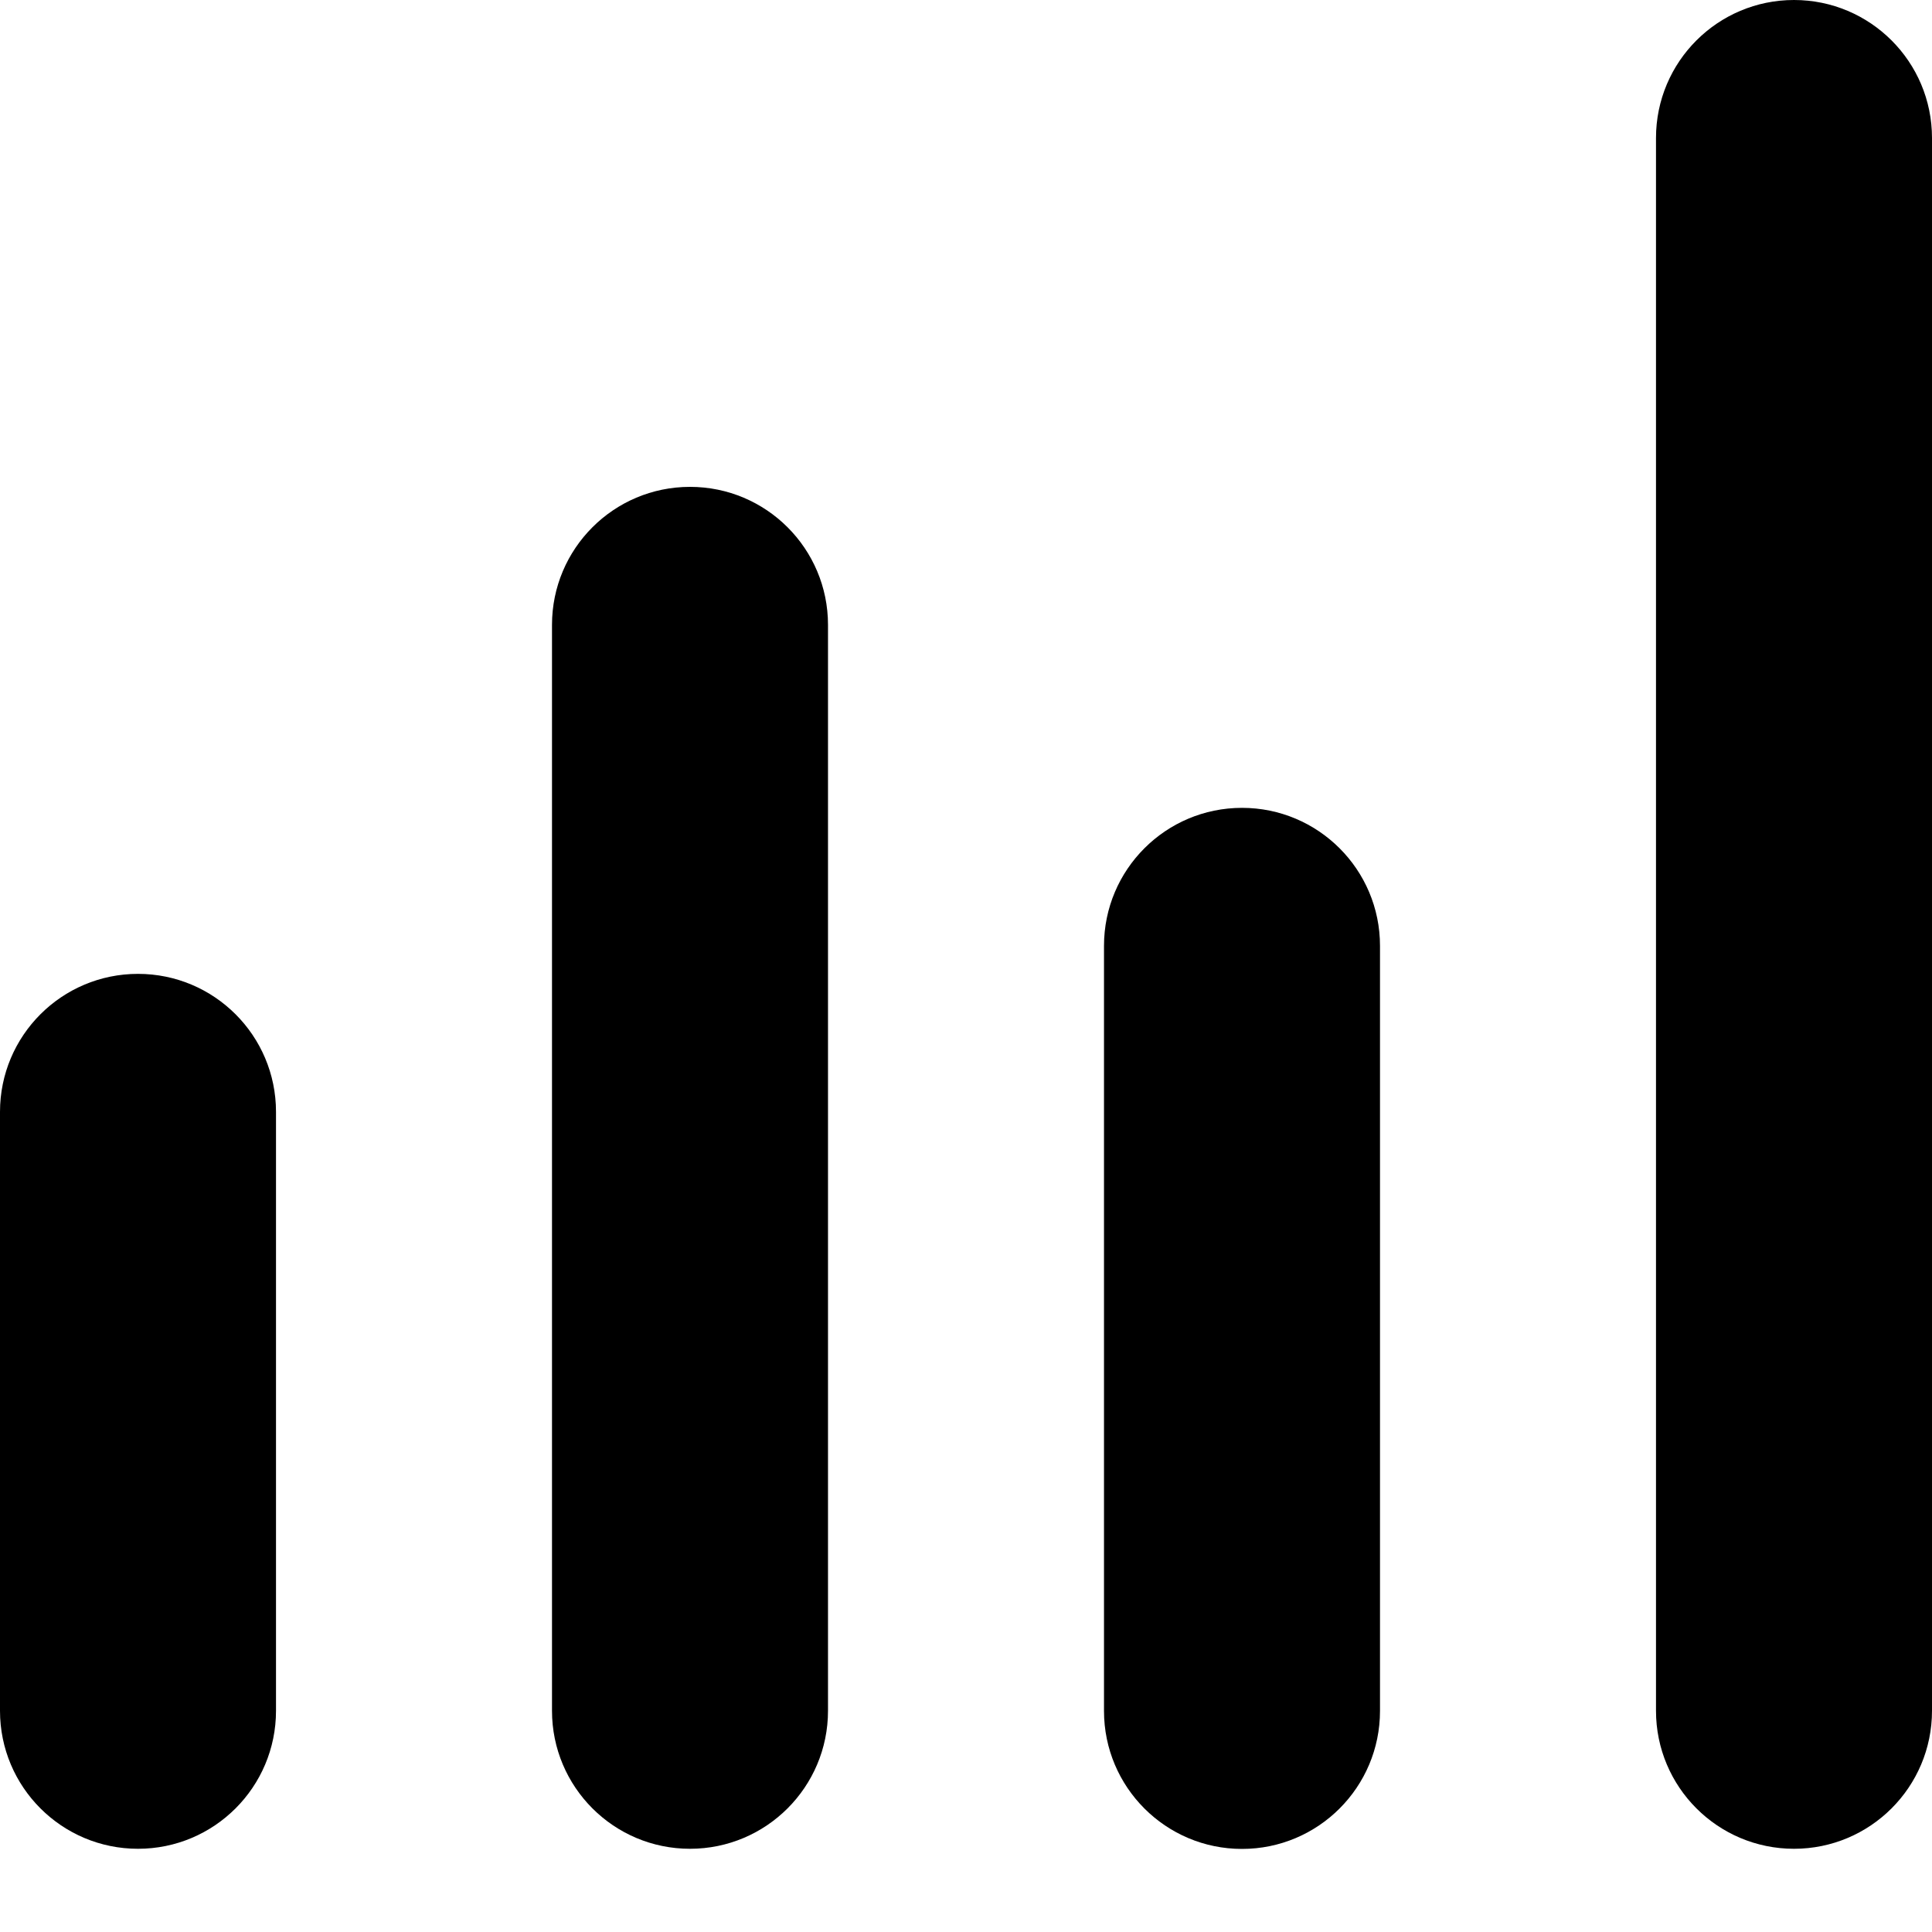
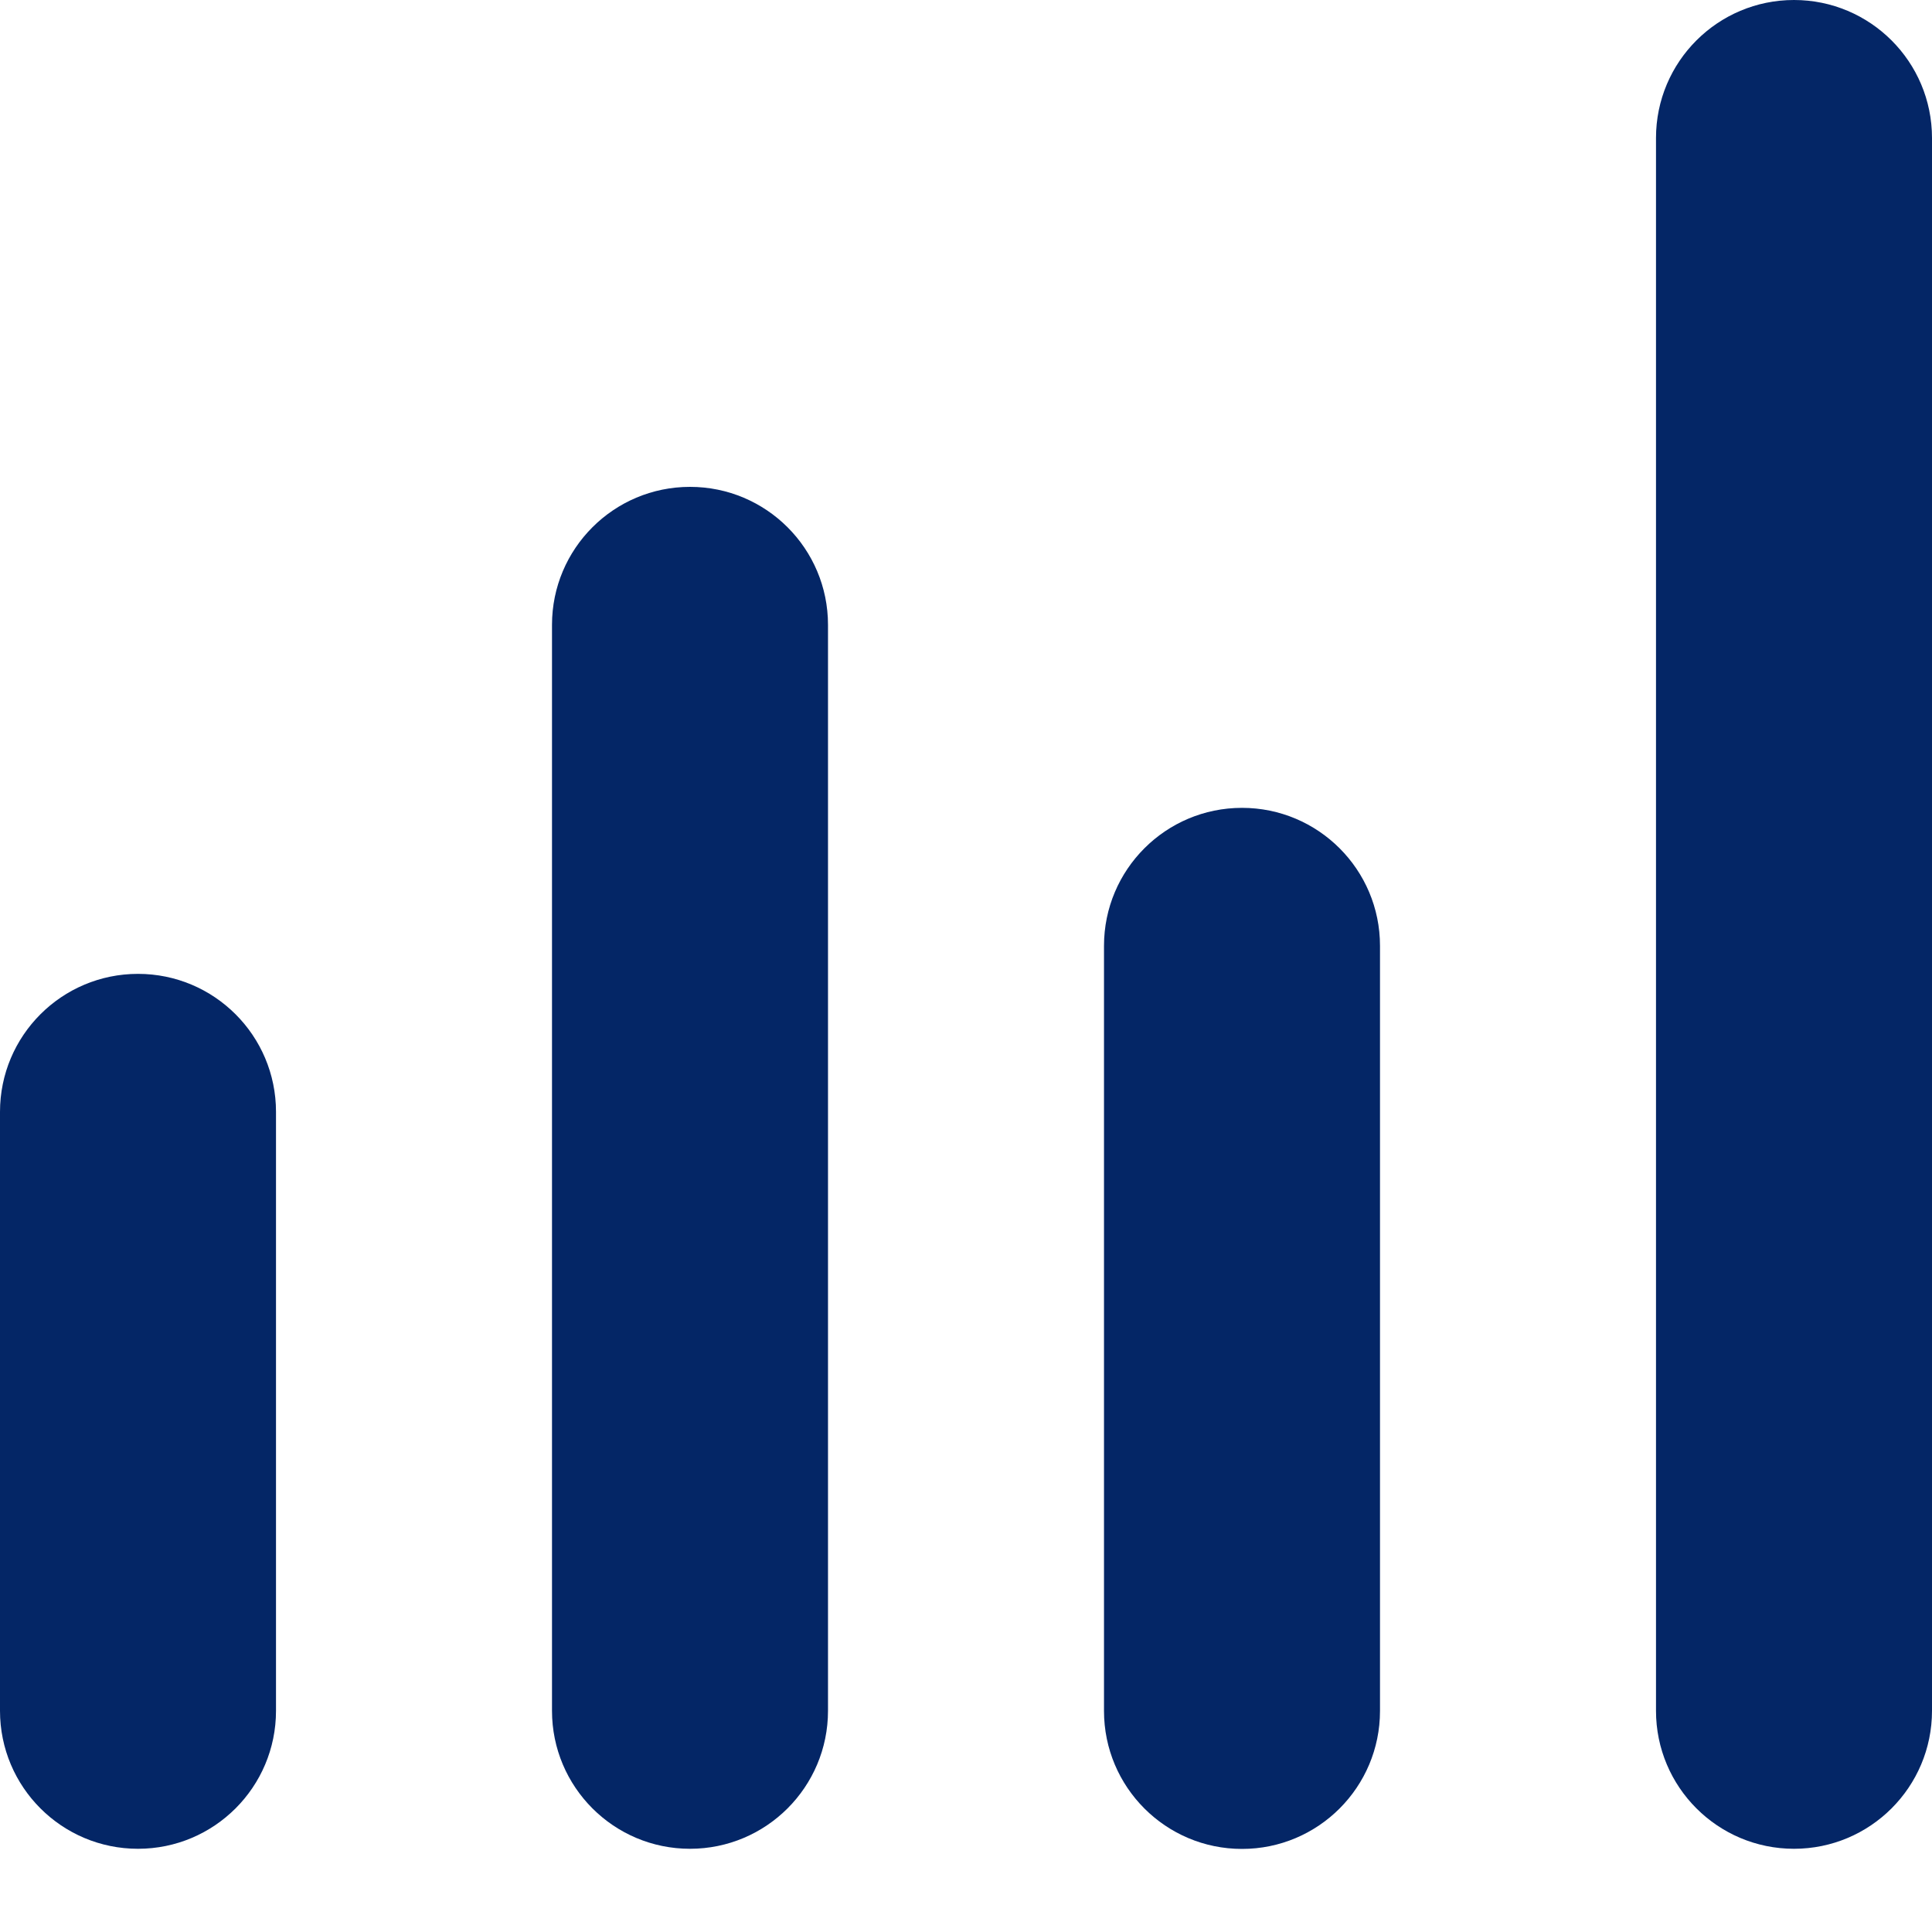
<svg xmlns="http://www.w3.org/2000/svg" width="14" height="14" viewBox="0 0 14 14" fill="none">
-   <rect y="7.057" width="2" height="6.34" rx="1" fill="black" />
-   <rect x="4" y="3.528" width="2" height="9.869" rx="1" fill="black" />
-   <rect x="8" y="5.854" width="2" height="7.544" rx="1" fill="black" />
-   <rect x="12" width="2" height="13.397" rx="1" fill="black" />
+   <rect y="7.057" width="2" height="6.34" rx="1" fill="#042666" />
+   <rect x="4" y="3.528" width="2" height="9.869" rx="1" fill="#042666" />
+   <rect x="8" y="5.854" width="2" height="7.544" rx="1" fill="#042666" />
+   <rect x="12" width="2" height="13.397" rx="1" fill="#042666" />
</svg>
